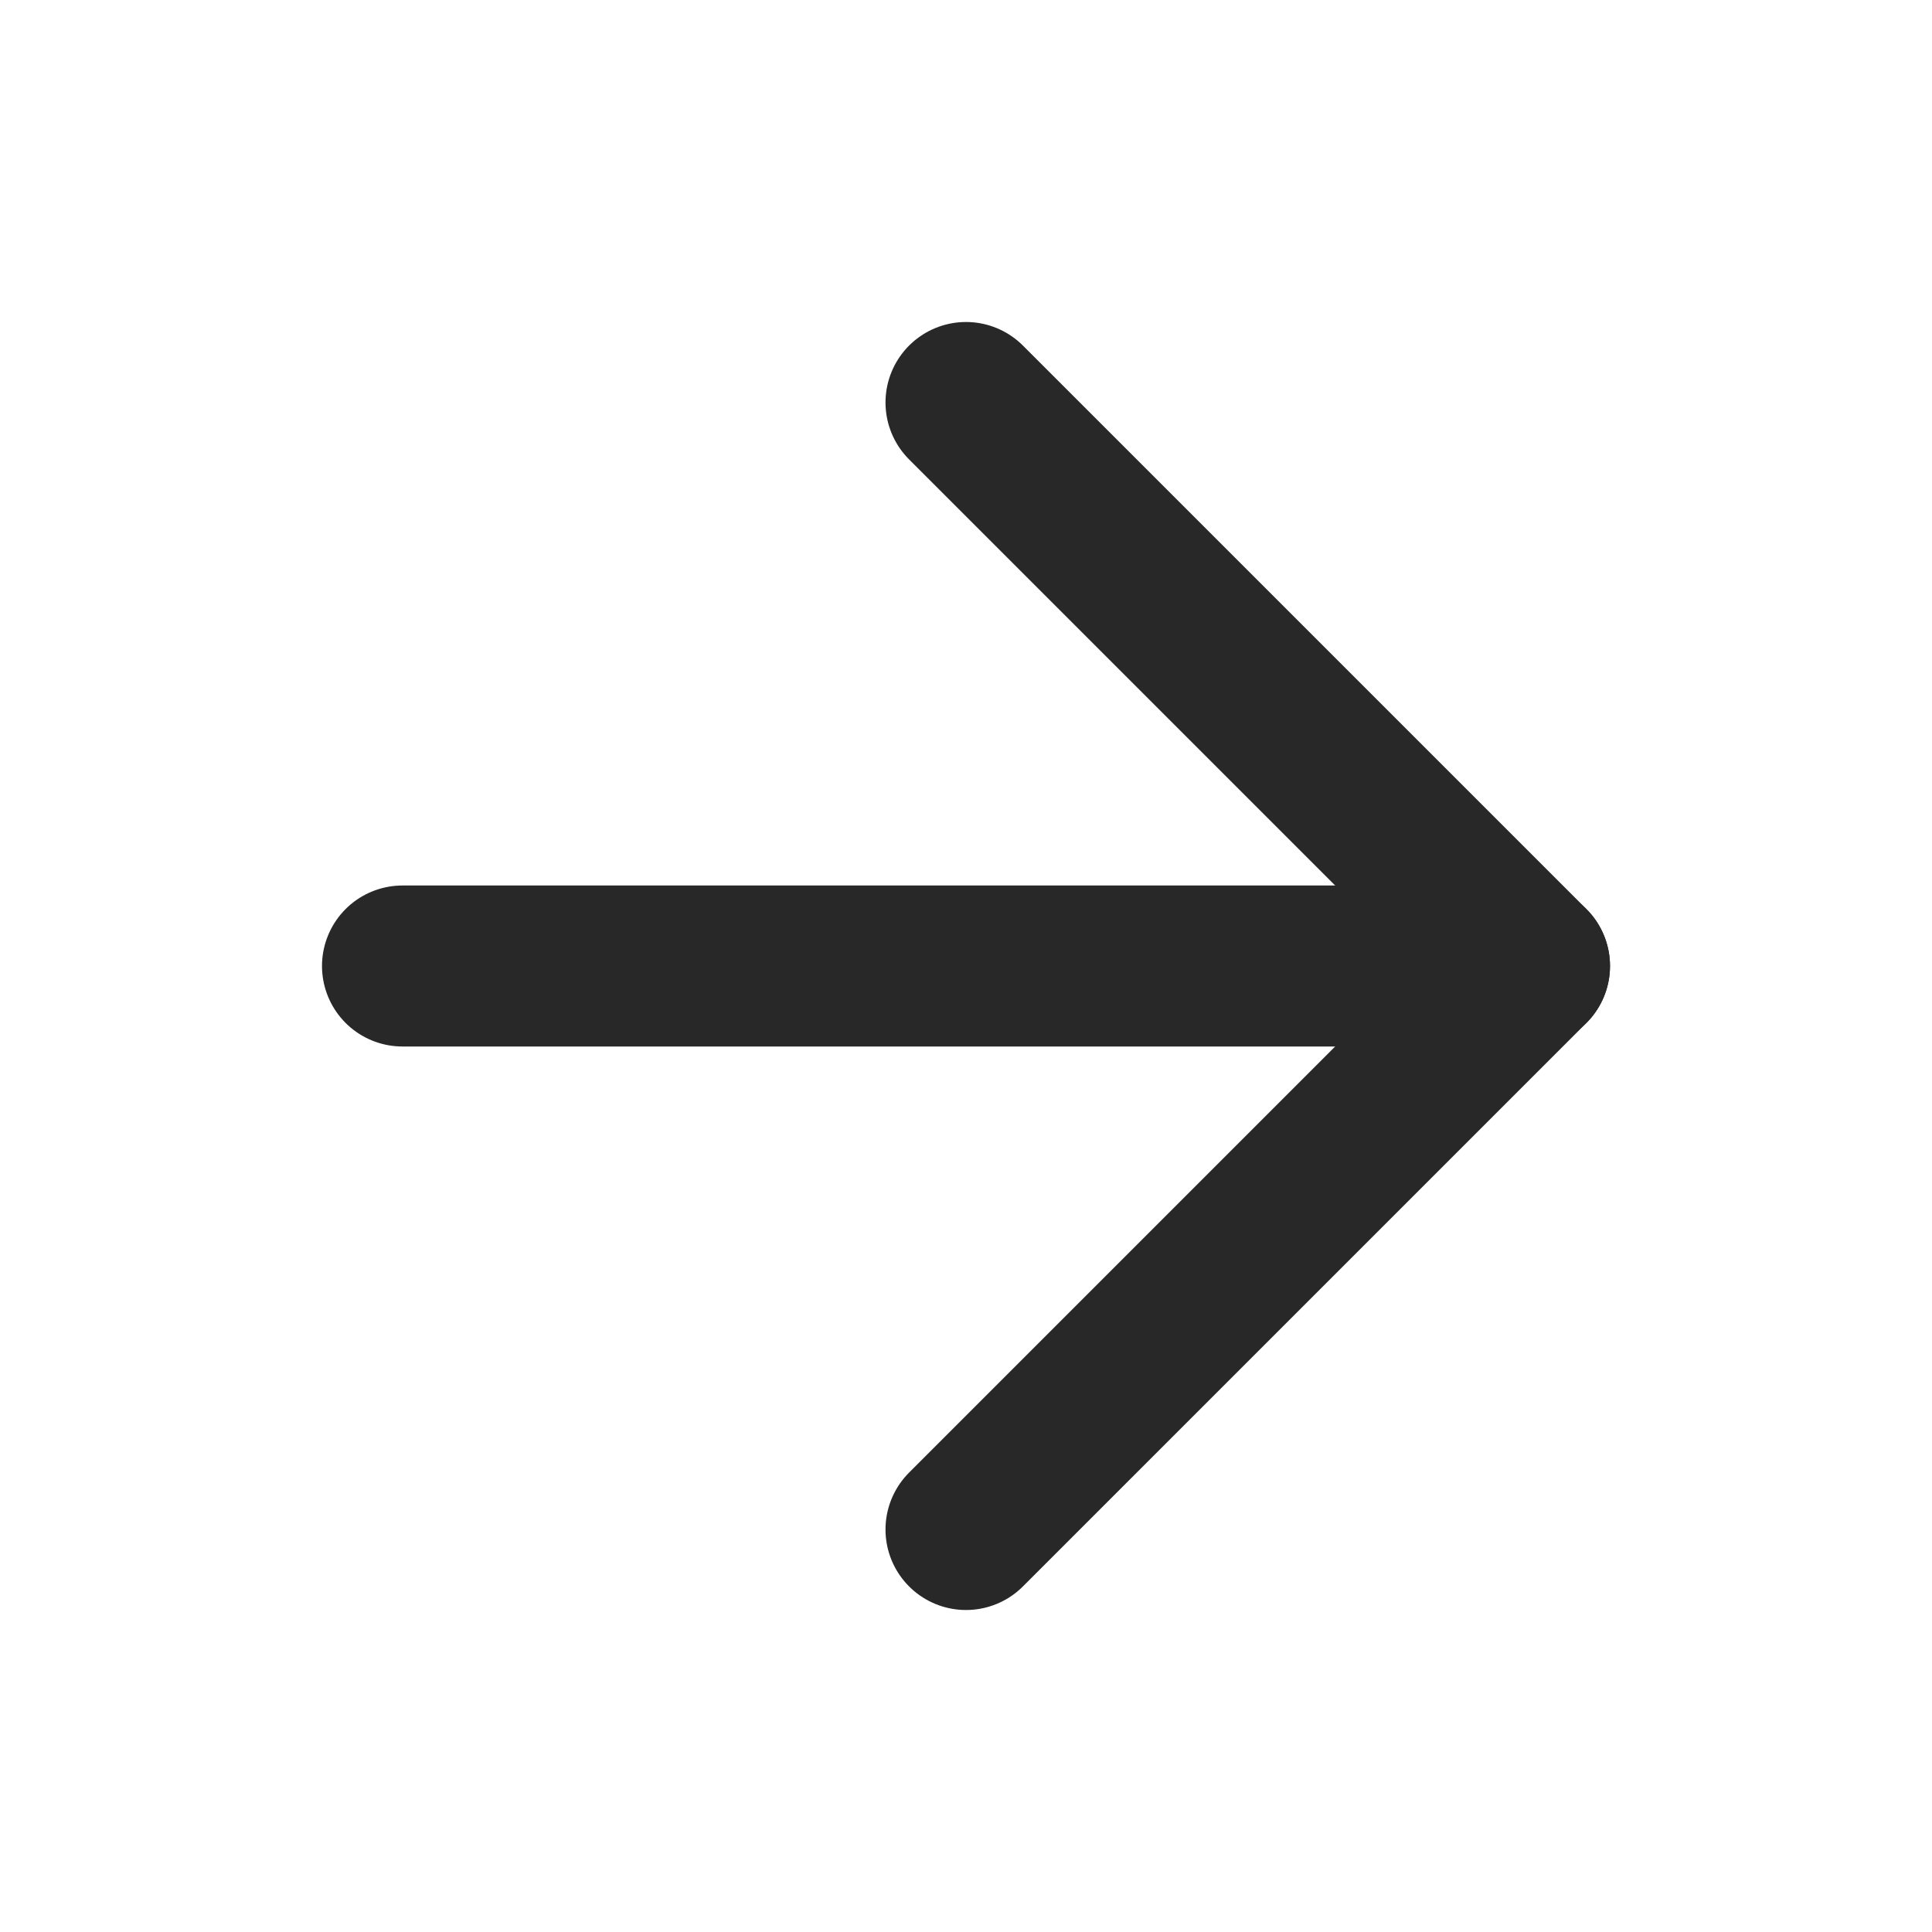
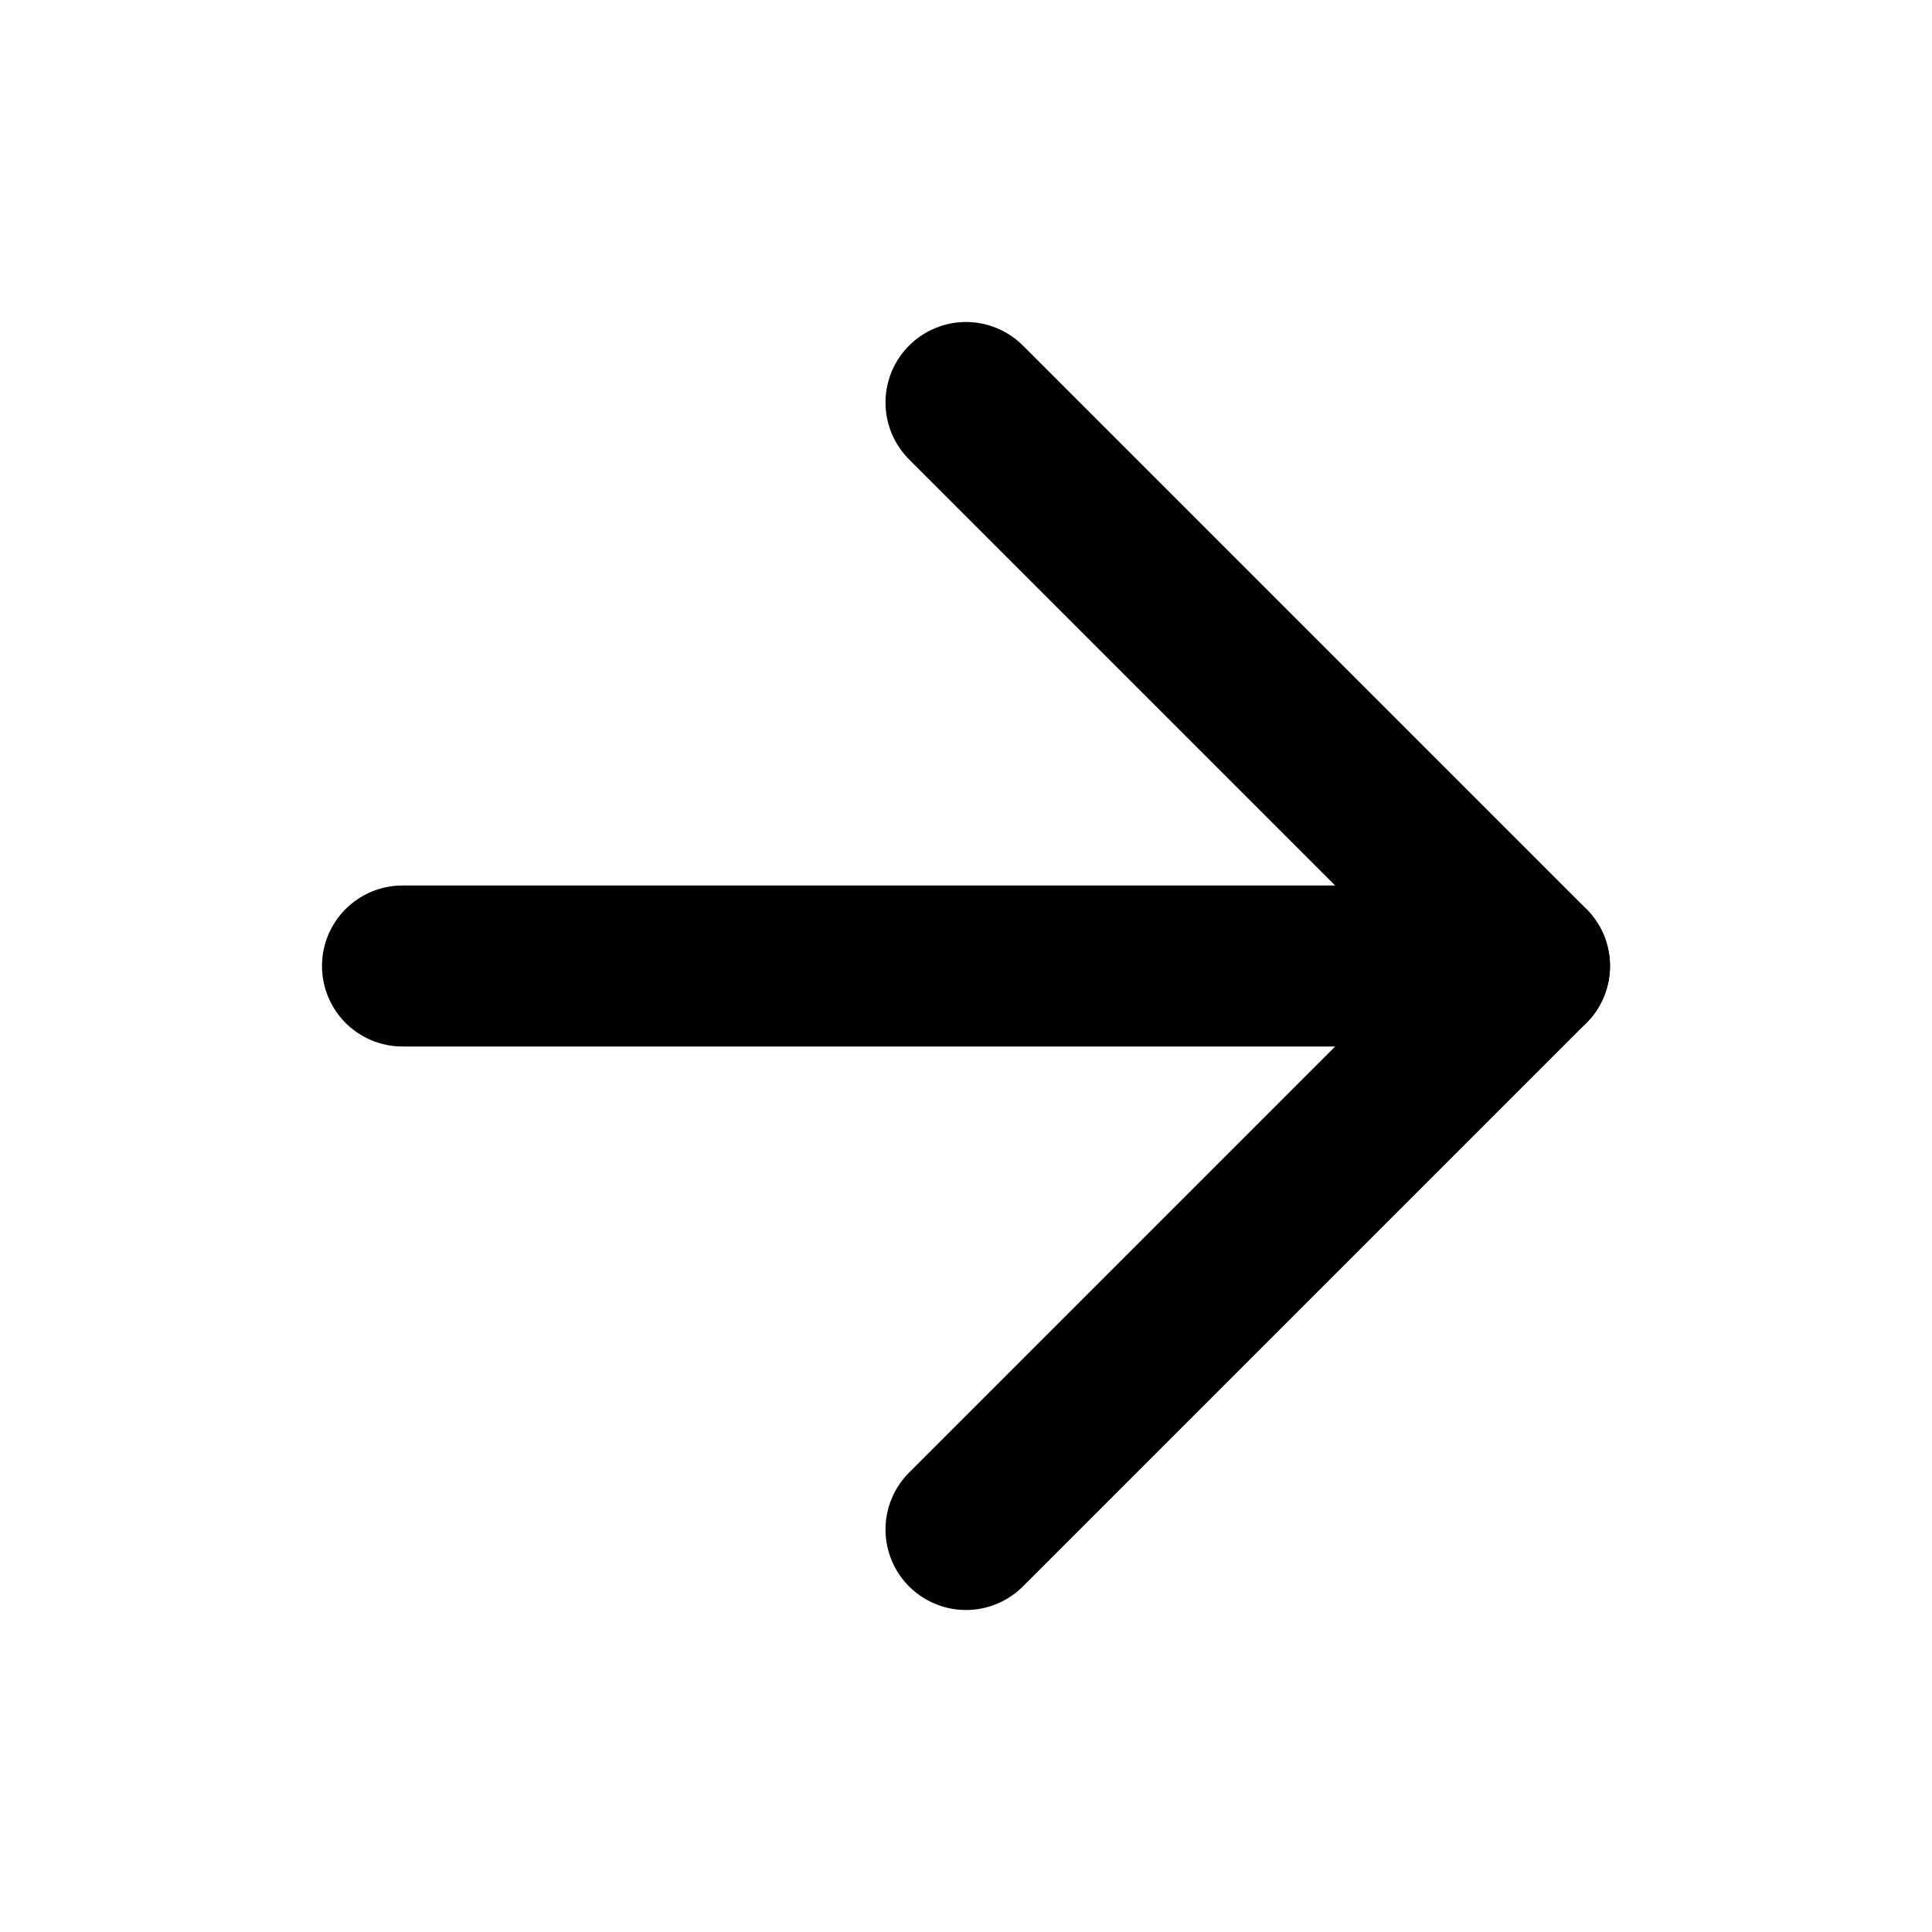
- <svg xmlns="http://www.w3.org/2000/svg" width="24" height="24" viewBox="0 0 24 24" fill="none" stroke="#282828" stroke-width="2" stroke-linecap="round" stroke-linejoin="round" class="feather feather-arrow-right">
+ <svg xmlns="http://www.w3.org/2000/svg" width="24" height="24" viewBox="0 0 24 24" fill="none" stroke="currentColor" stroke-width="2" stroke-linecap="round" stroke-linejoin="round" class="feather feather-arrow-right">
  <line x1="5" y1="12" x2="19" y2="12" />
  <polyline points="12 5 19 12 12 19" />
</svg>
